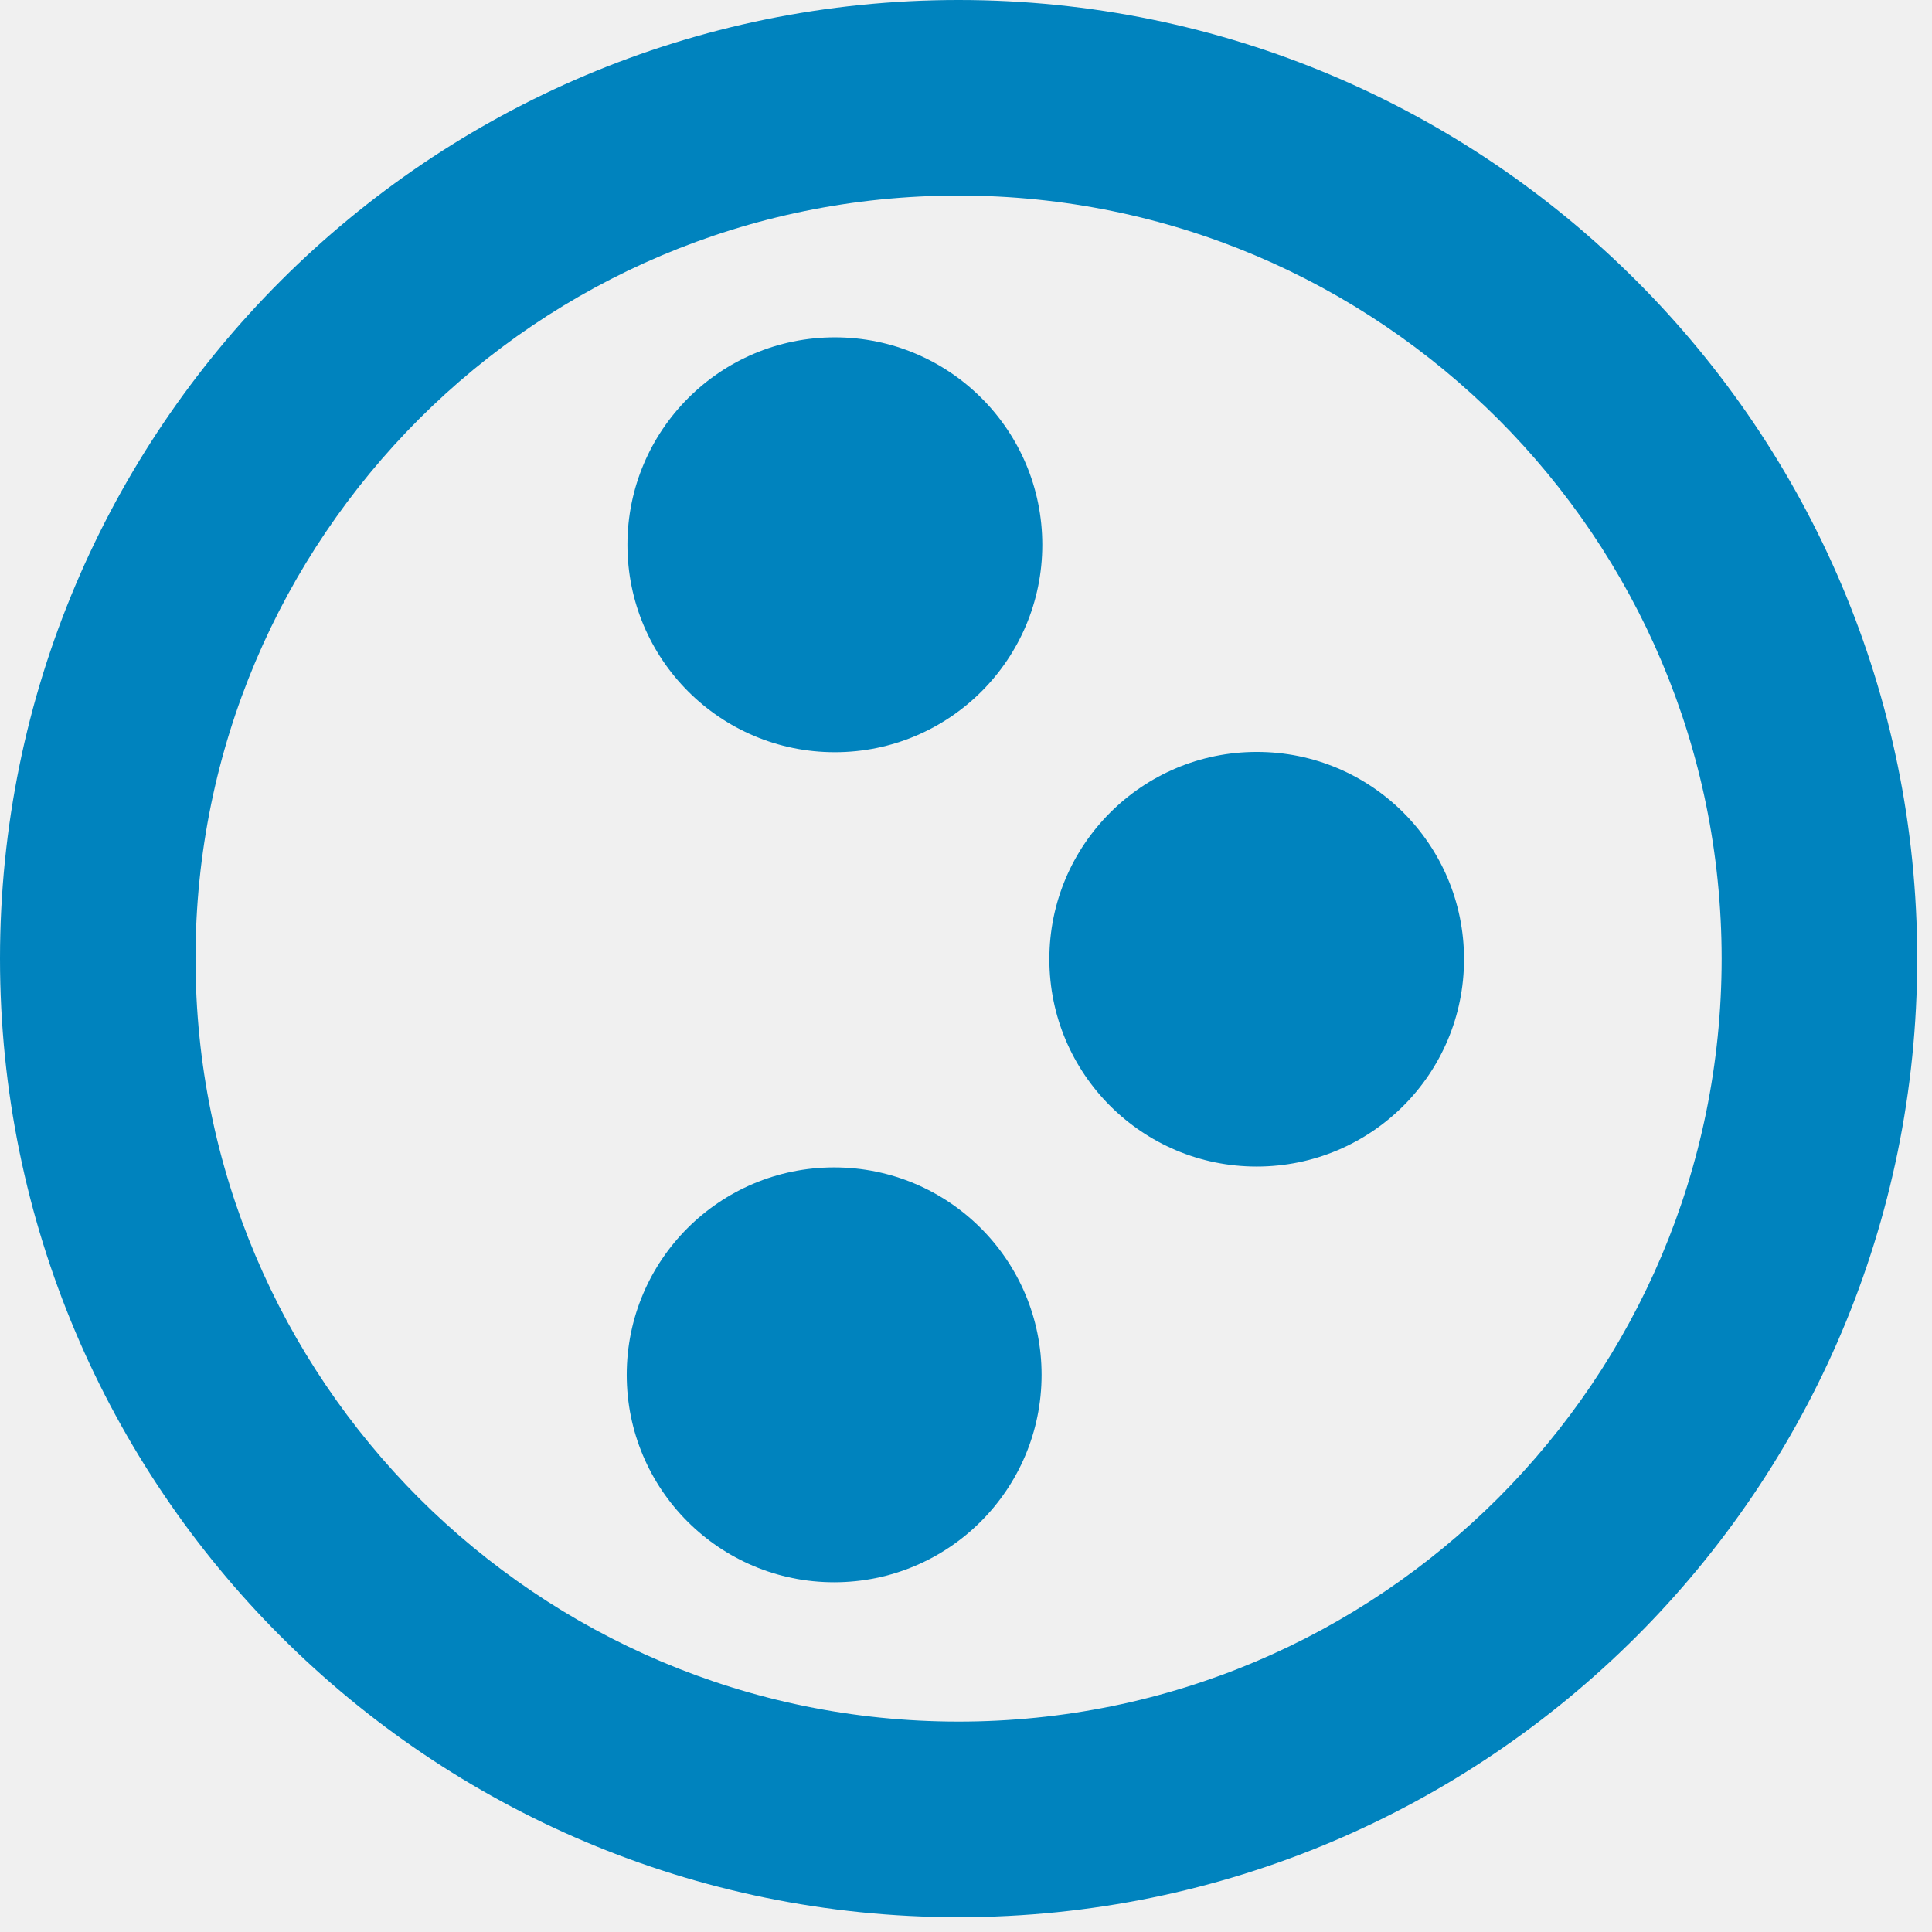
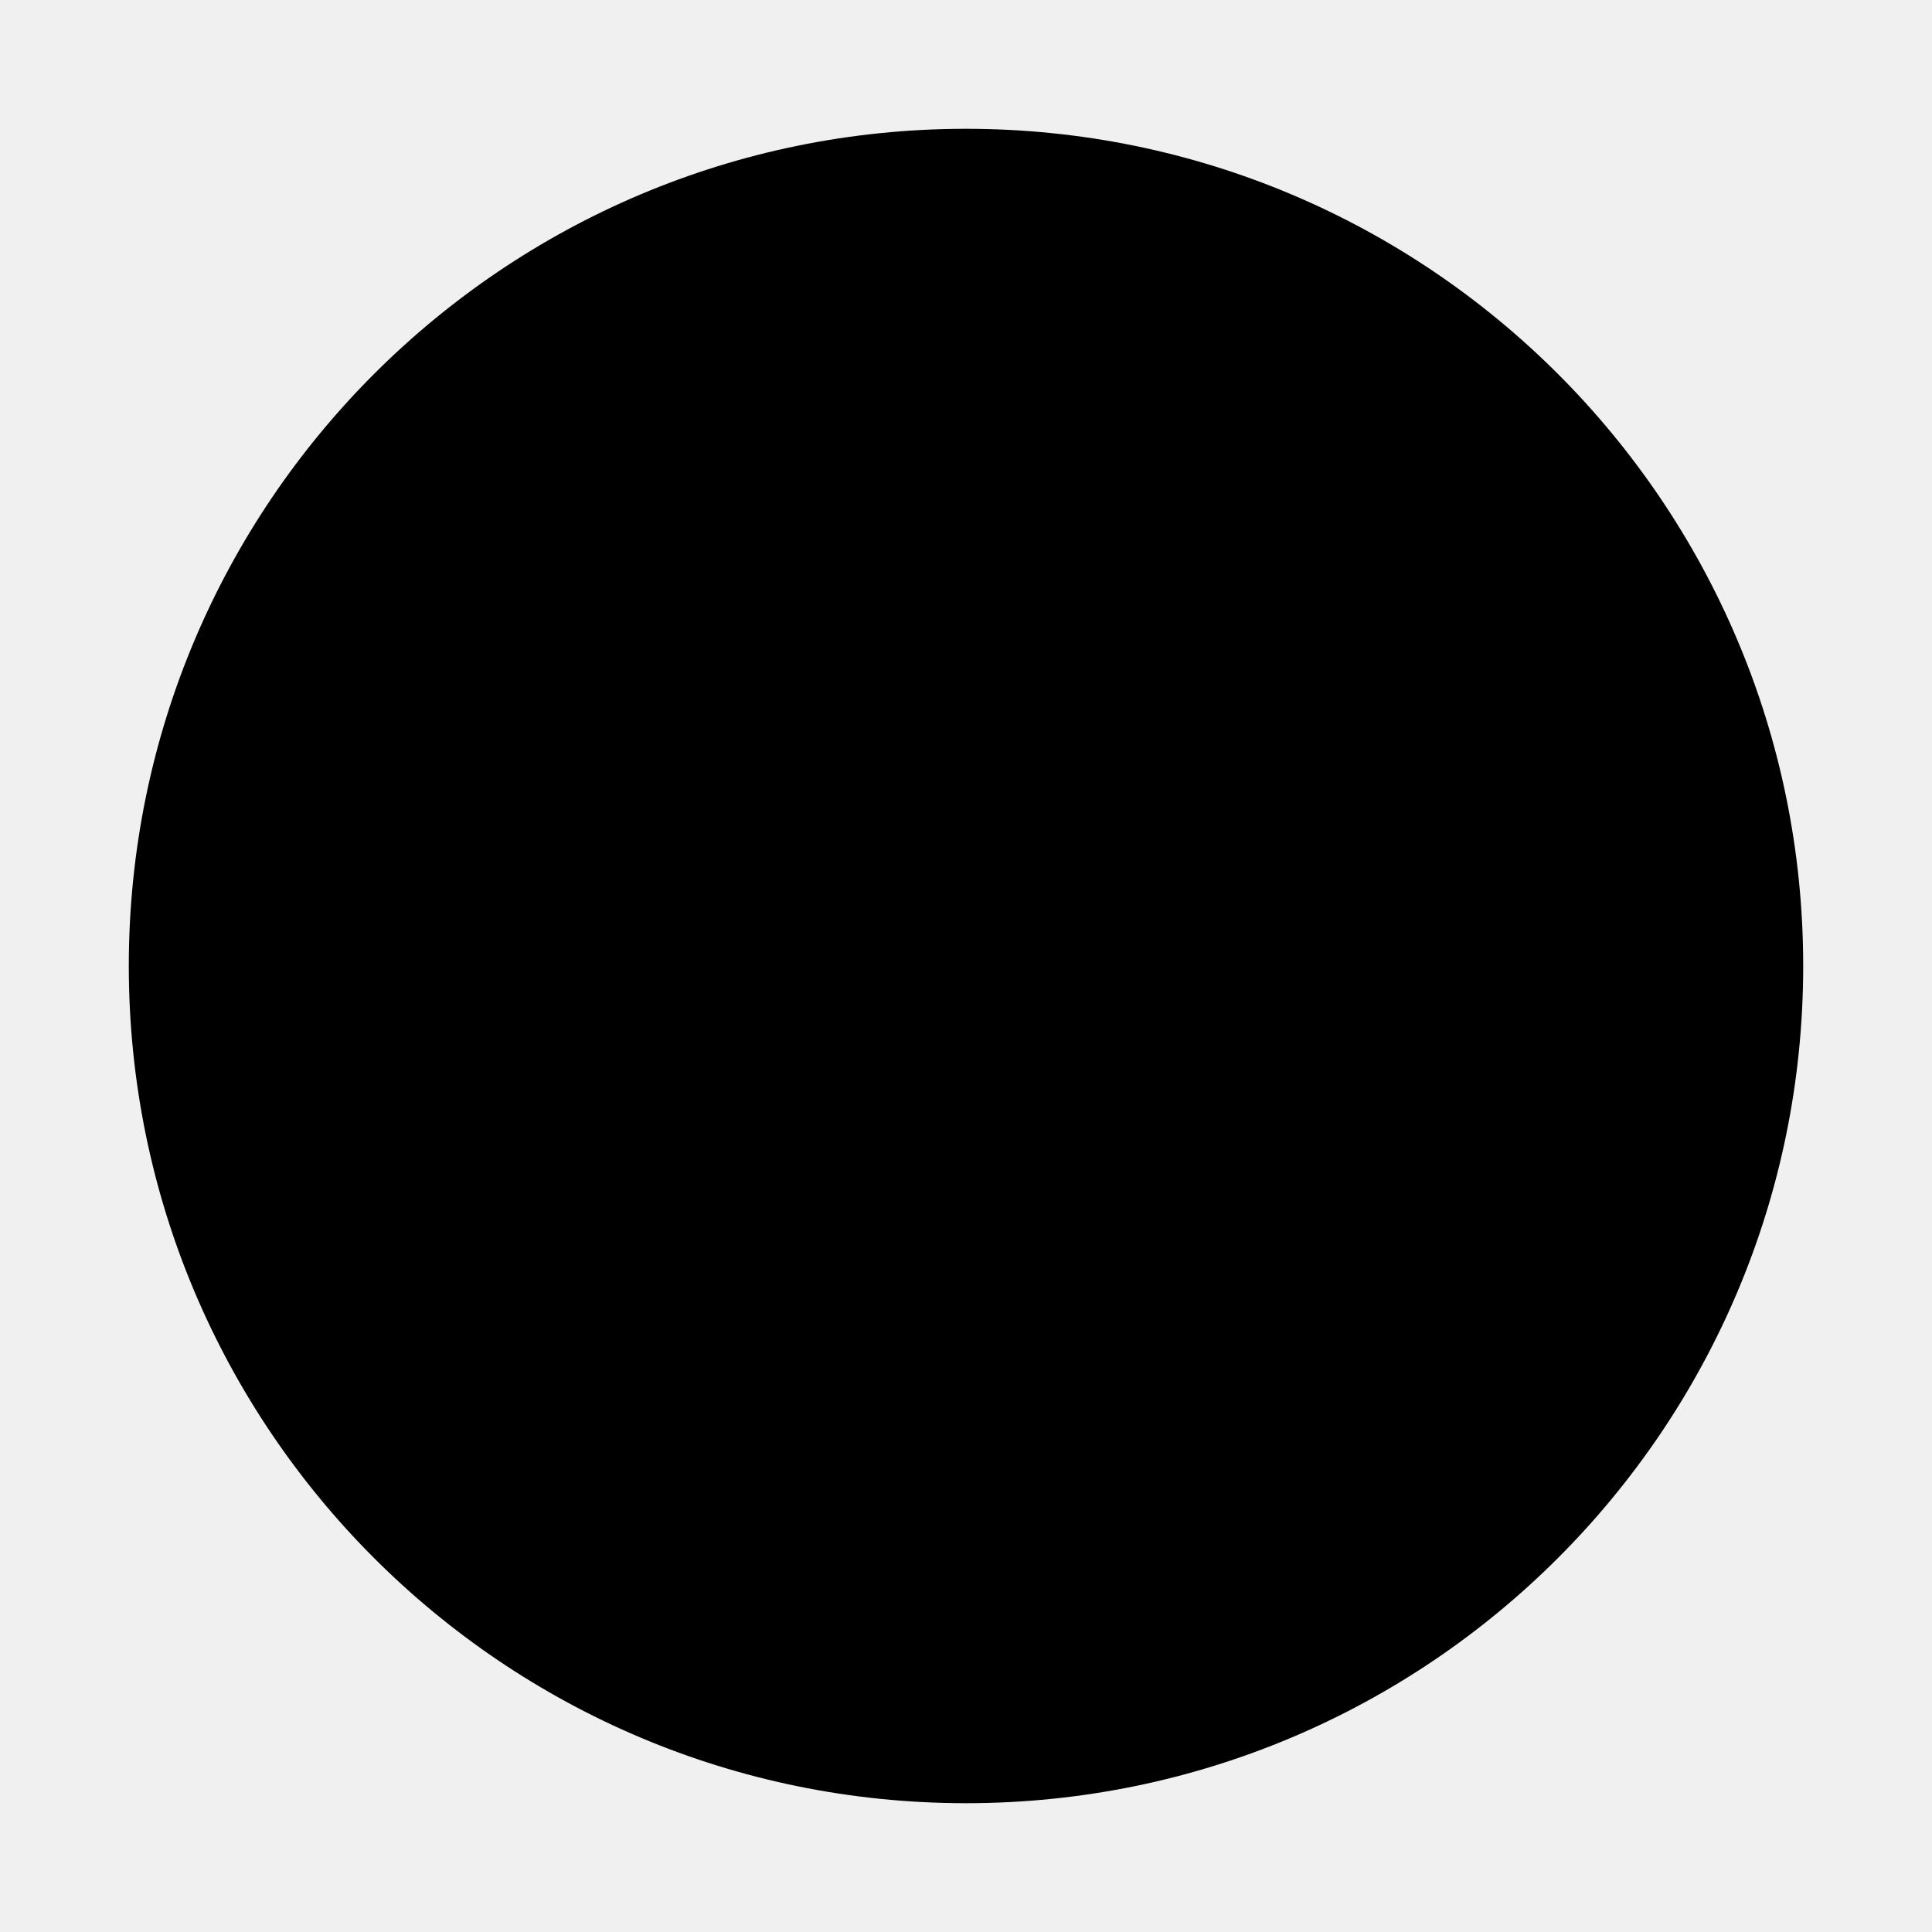
- <svg xmlns="http://www.w3.org/2000/svg" width="41" height="41" viewBox="0 0 41 41" fill="none">
-   <g clip-path="url(#clip0_1_2)">
-     <path d="M17.717 15.963C20.148 15.963 22.119 13.992 22.119 11.561C22.119 9.13 20.148 7.159 17.717 7.159C15.286 7.159 13.315 9.13 13.315 11.561C13.315 13.992 15.286 15.963 17.717 15.963Z" fill="#0083BE" />
-     <path d="M31.069 20.355C31.069 22.791 29.1 24.756 26.669 24.756C24.239 24.756 22.269 22.786 22.269 20.355C22.269 17.922 24.247 15.957 26.669 15.957C29.101 15.954 31.069 17.924 31.069 20.355Z" fill="#0083BE" />
-     <path d="M17.702 33.578C20.133 33.578 22.104 31.607 22.104 29.176C22.104 26.745 20.133 24.774 17.702 24.774C15.271 24.774 13.3 26.745 13.3 29.176C13.3 31.607 15.271 33.578 17.702 33.578Z" fill="#0083BE" />
-     <path d="M20.343 0C9.108 0.001 0.001 9.107 0 20.343C0.001 31.577 9.105 40.684 20.343 40.686C31.578 40.684 40.684 31.582 40.686 20.343C40.684 9.107 31.578 0.001 20.343 0ZM31.792 31.792C28.854 34.726 24.816 36.534 20.341 36.535C15.862 36.534 11.828 34.723 8.891 31.792C5.958 28.854 4.15 24.816 4.149 20.343C4.15 15.865 5.96 11.83 8.892 8.893C11.83 5.959 15.864 4.151 20.342 4.15C24.82 4.151 28.855 5.962 31.792 8.893C34.727 11.831 36.534 15.869 36.536 20.343C36.535 24.819 34.726 28.854 31.792 31.792Z" fill="#0083BE" />
-   </g>
-   <defs>
-     <clipPath id="clip0_1_2">
-       <rect width="40.686" height="40.686" fill="white" />
-     </clipPath>
-   </defs>
+ <svg xmlns="http://www.w3.org/2000/svg" version="1.1" id="Layer_1" x="0px" y="0px" width="15px" height="15px" viewBox="0 0 15 15" style="enable-background:new 0 0 15 15;" xml:space="preserve">
+   <path d="M14,7.5c0,3.59-2.91,6.5-6.5,6.5S1,11.09,1,7.5S3.91,1,7.5,1S14,3.91,14,7.5z" />
</svg>
